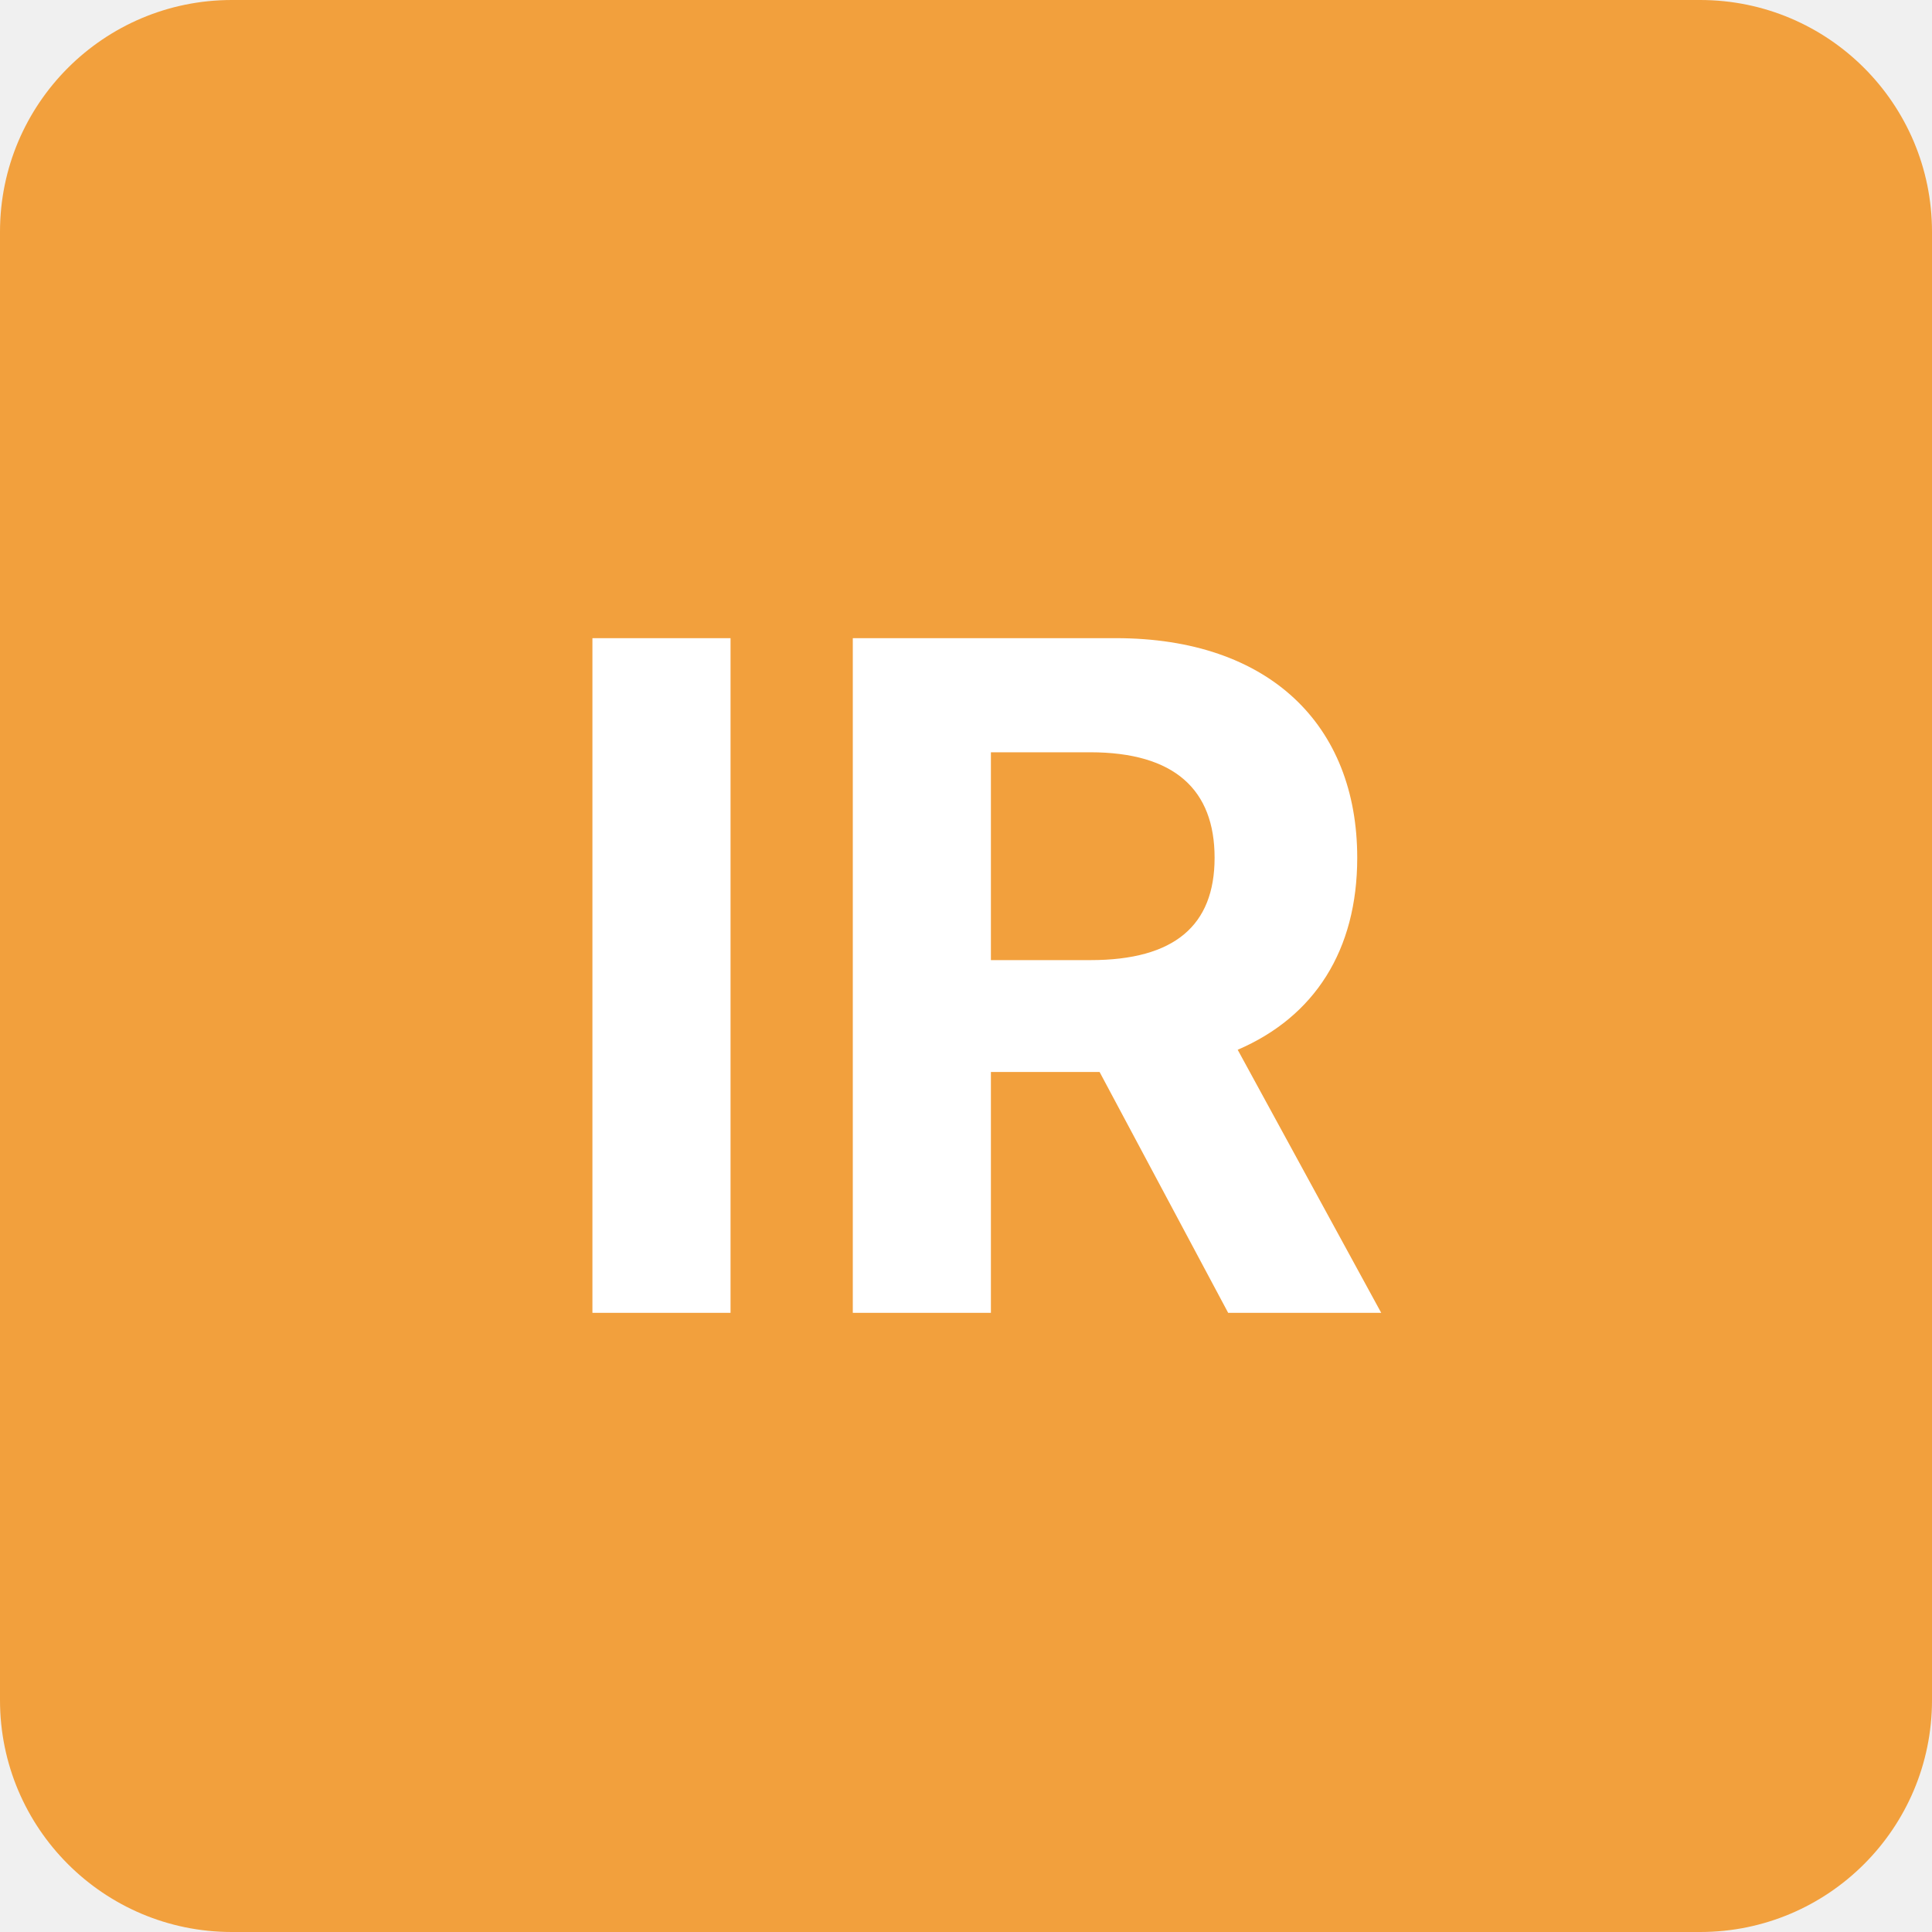
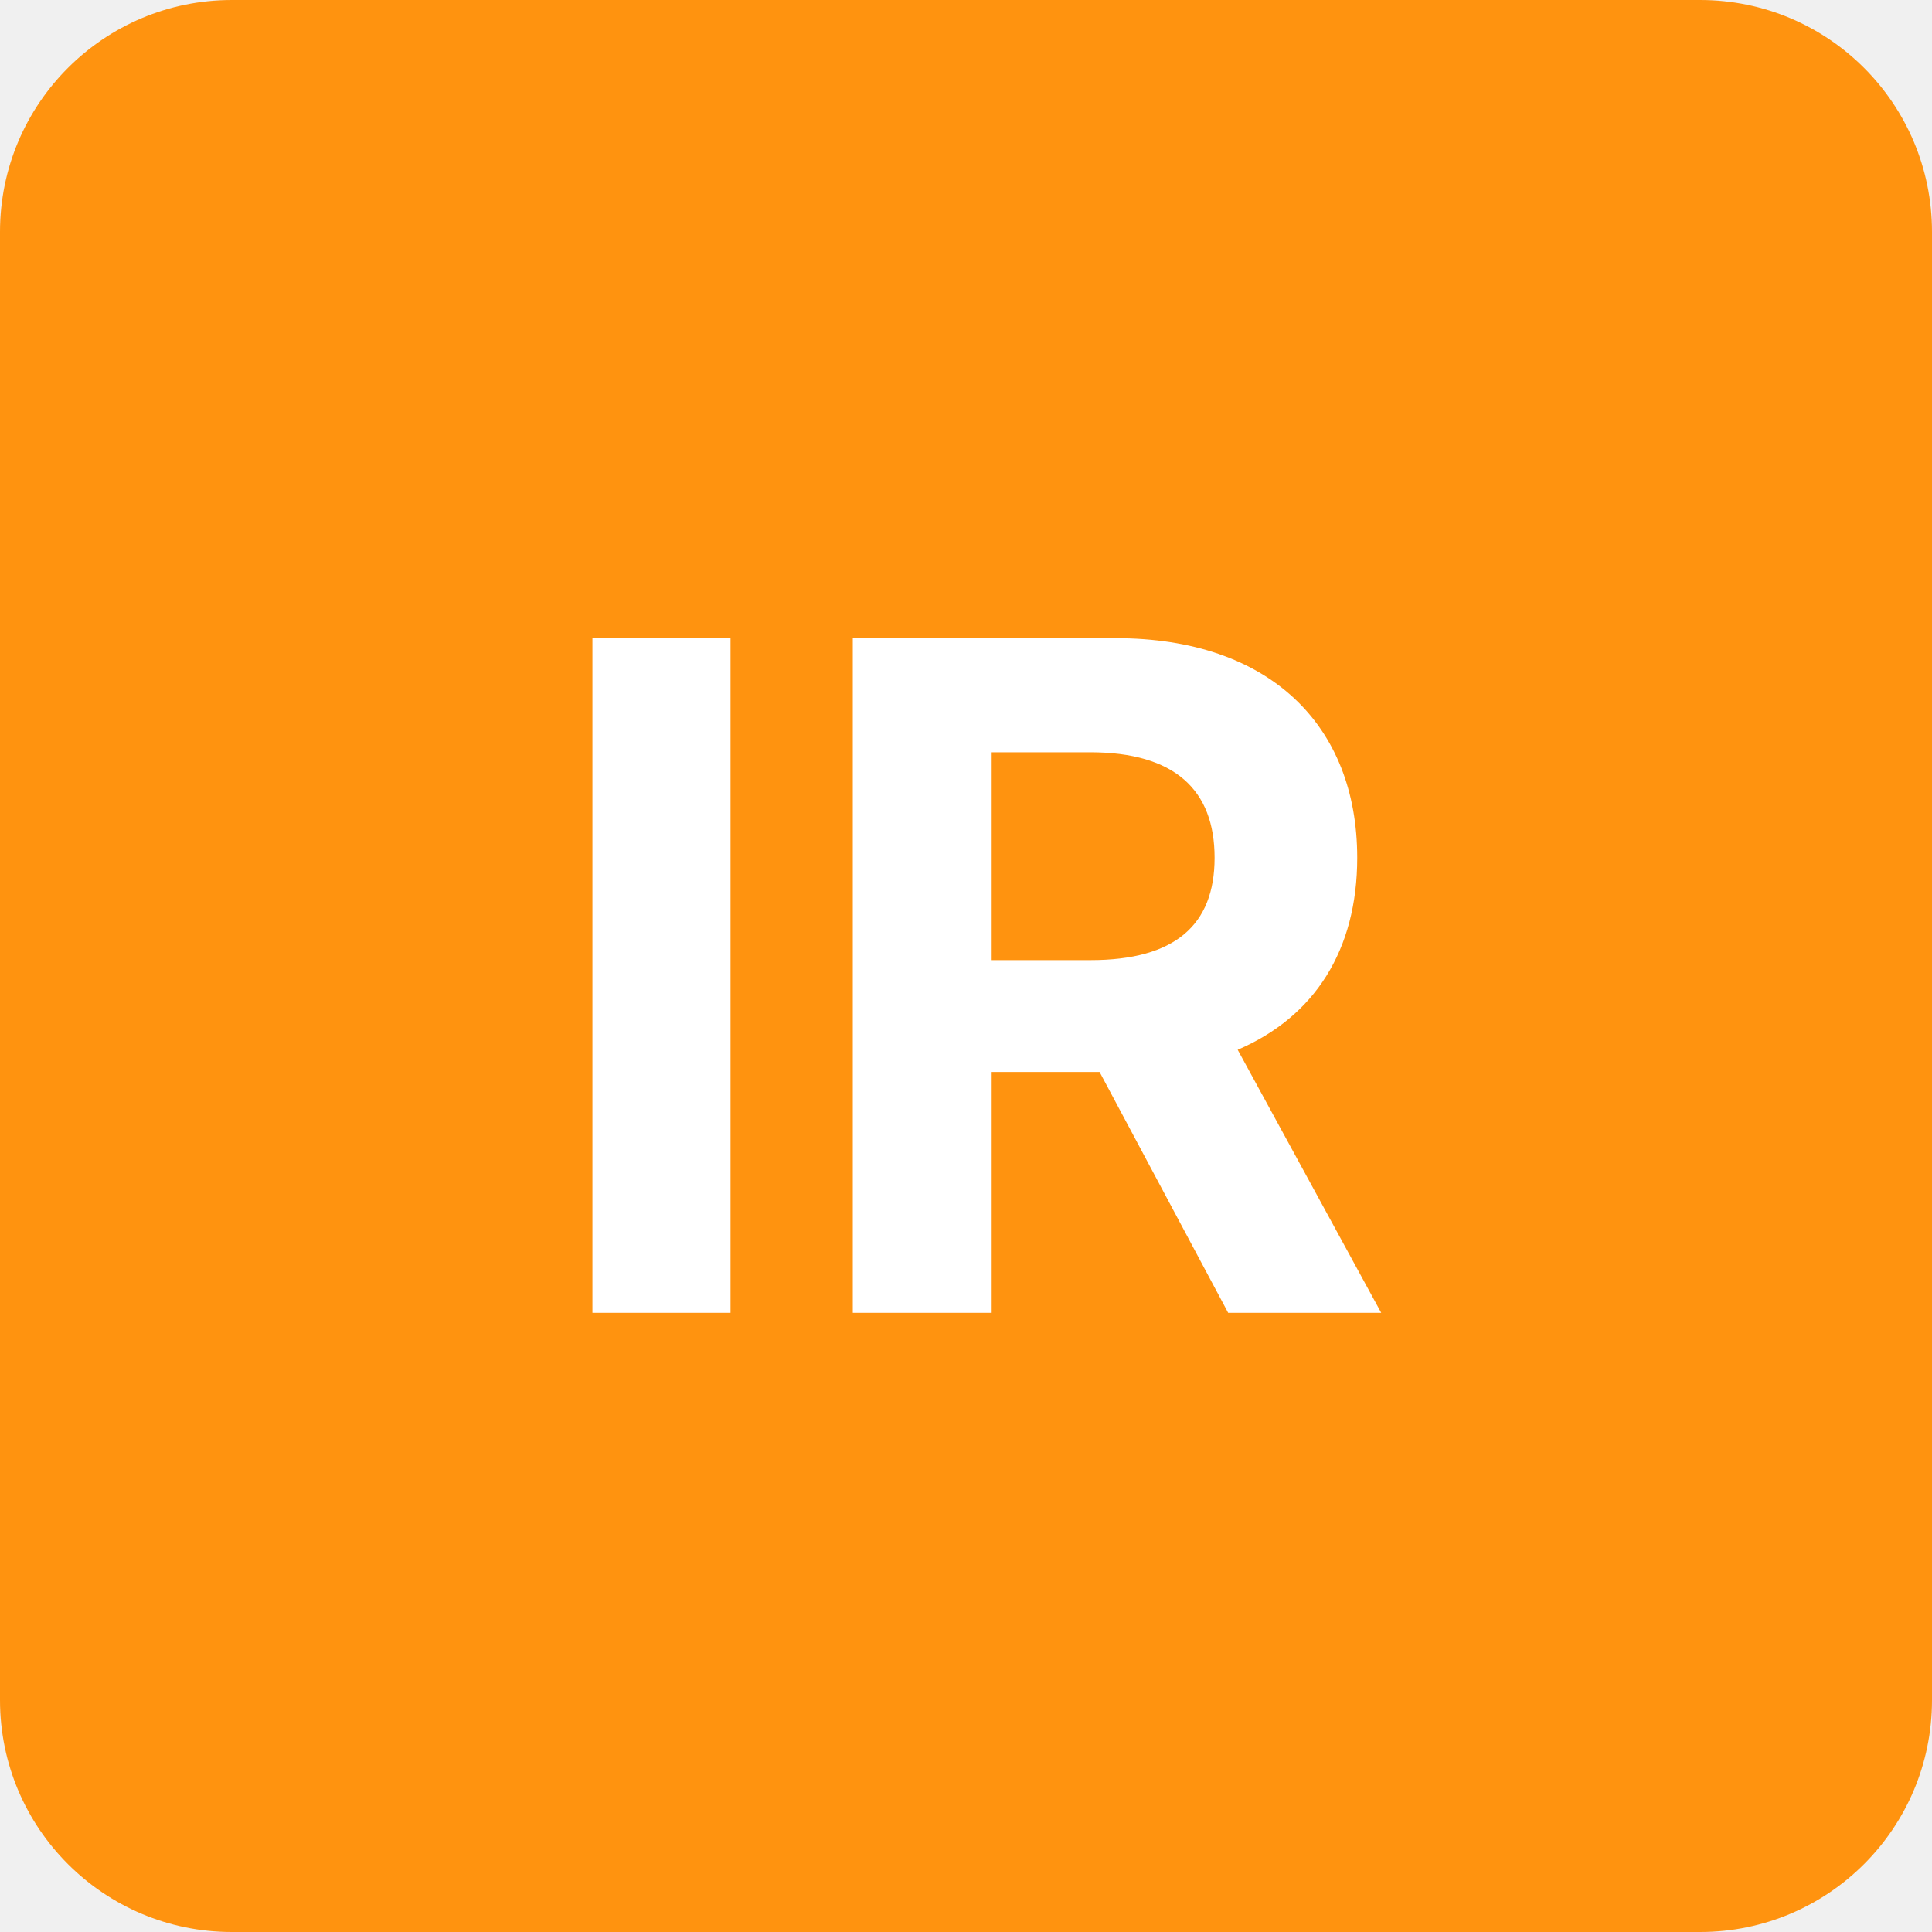
<svg xmlns="http://www.w3.org/2000/svg" width="200" height="200" viewBox="0 0 200 200">
-   <rect width="200" height="200" rx="24" fill="#F2A03D" />
+   <rect width="200" height="200" rx="24" fill="#FF930F" />
  <text x="50%" y="50%" dominant-baseline="middle" text-anchor="middle" font-family="'Inter', 'Segoe UI', sans-serif" font-size="96" font-weight="700" fill="#FFFFFF">
    IR
  </text>
</svg>
